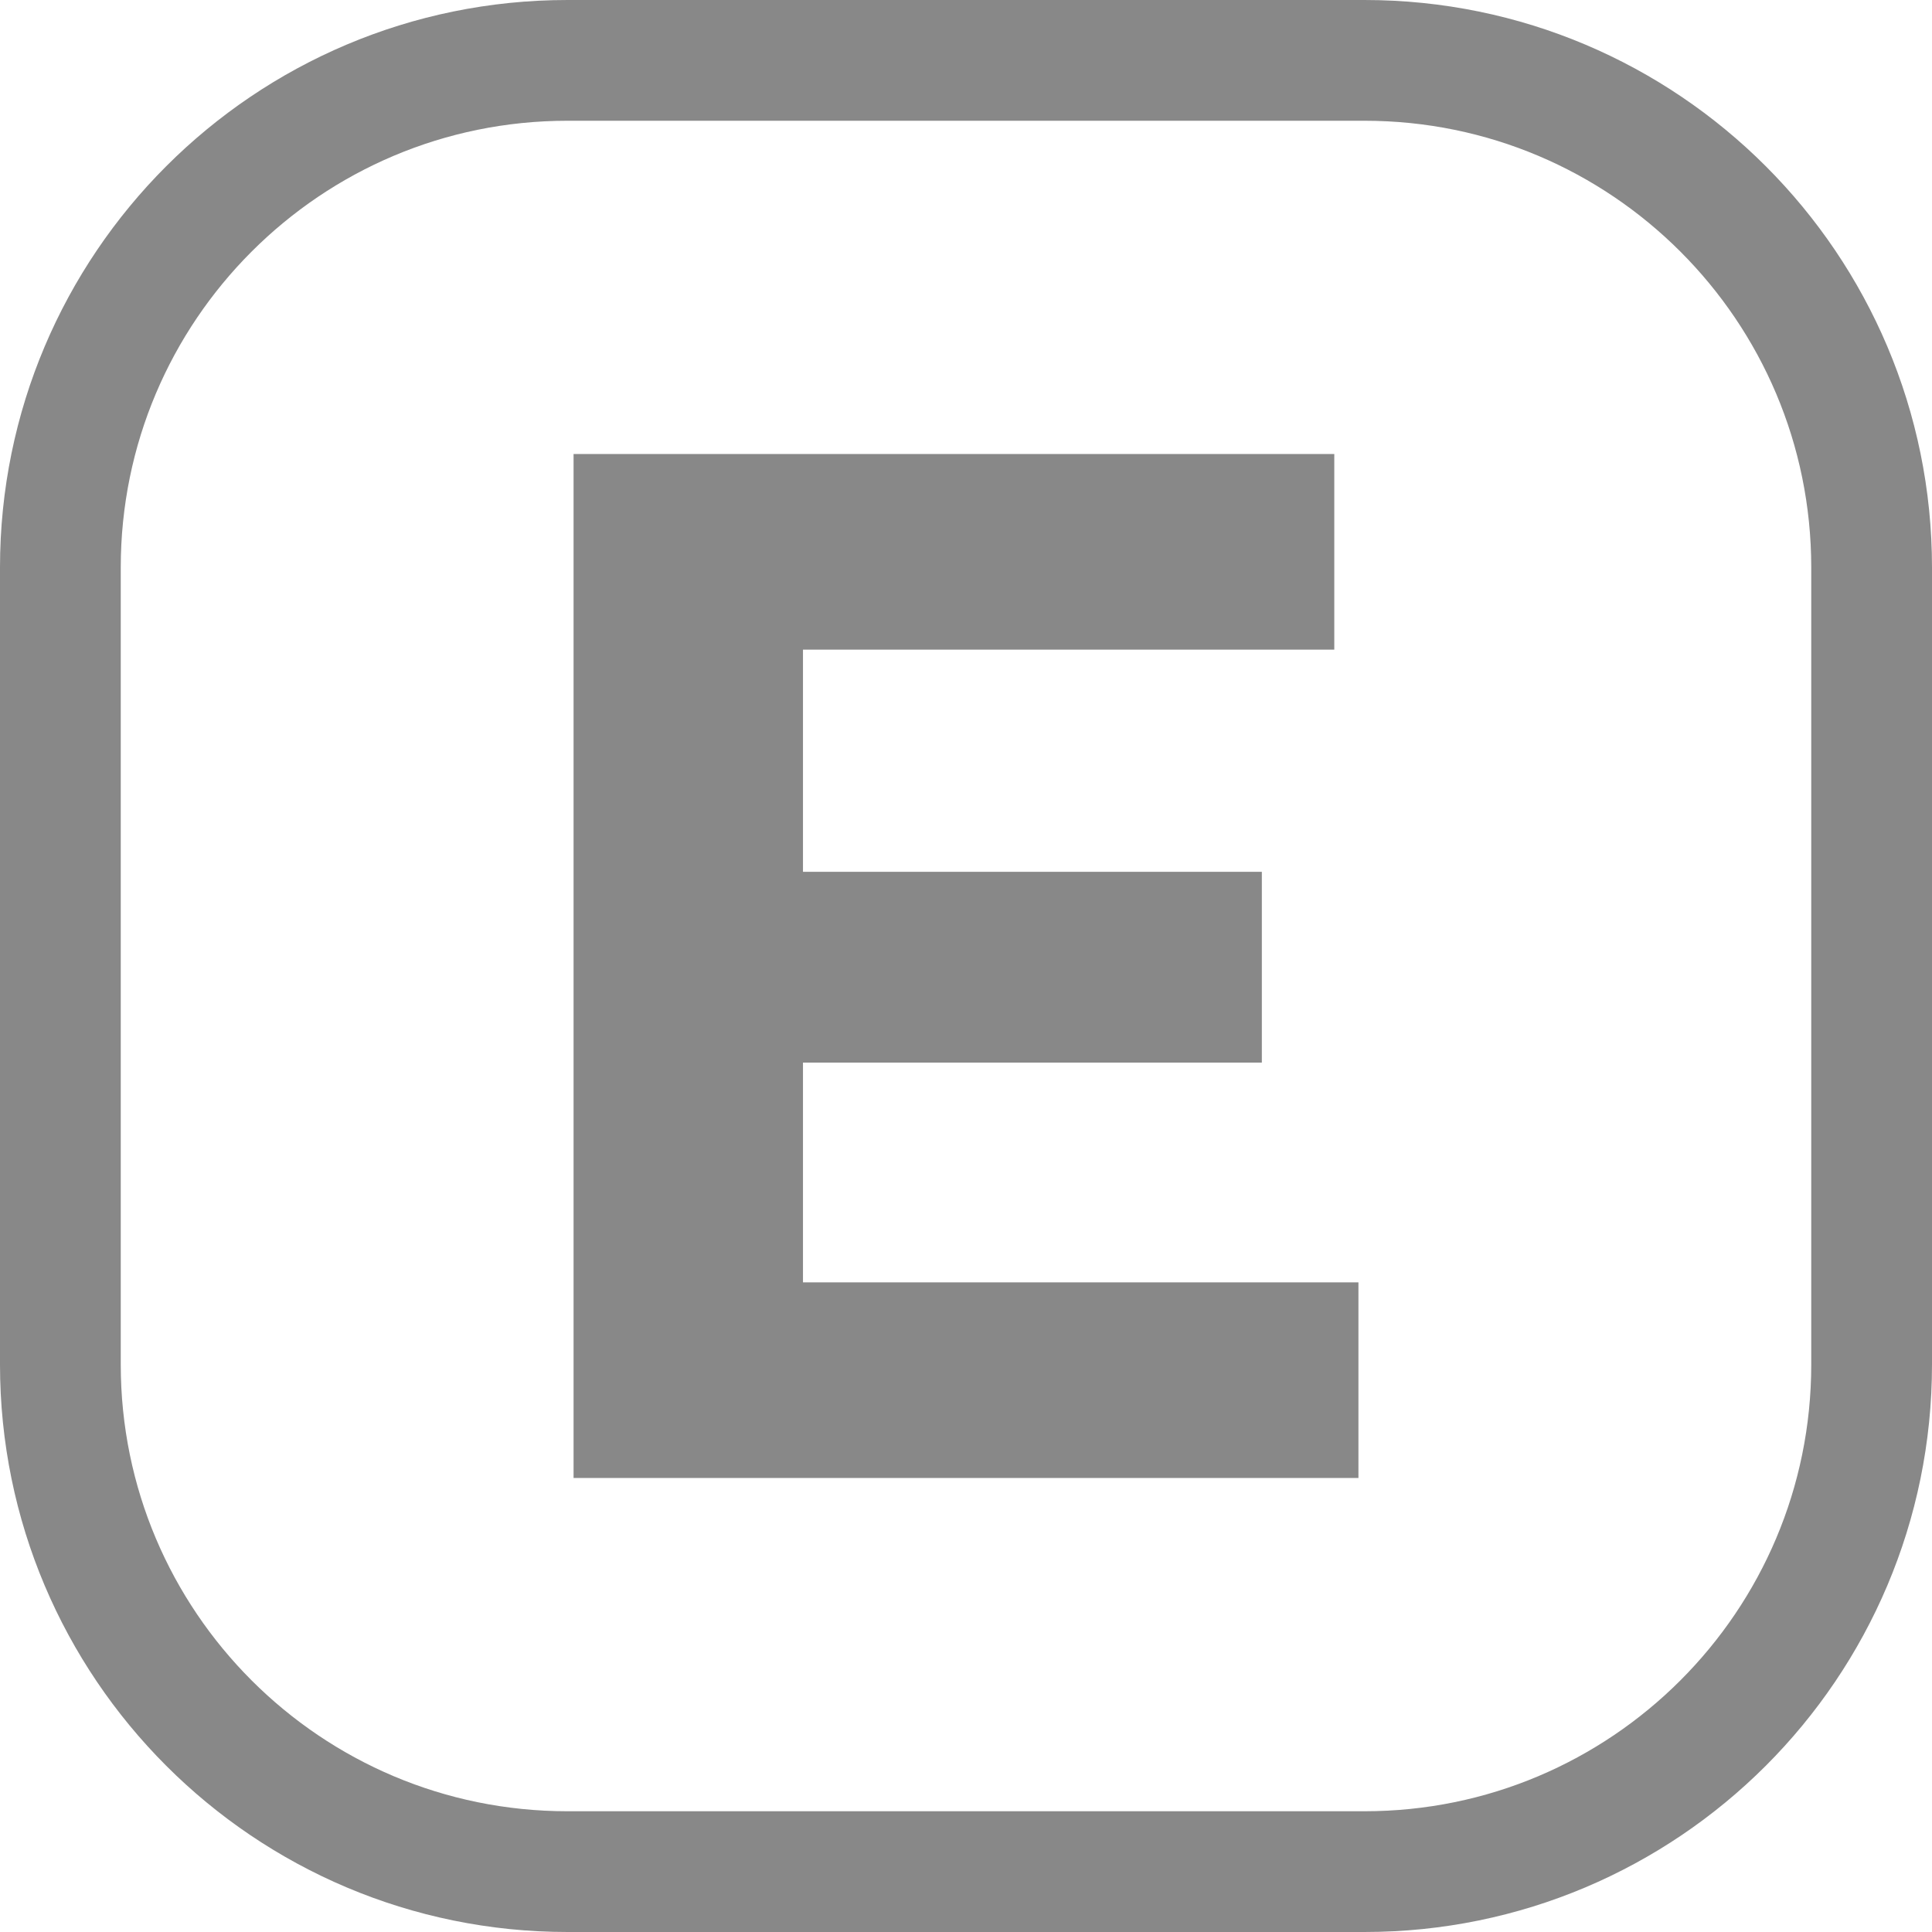
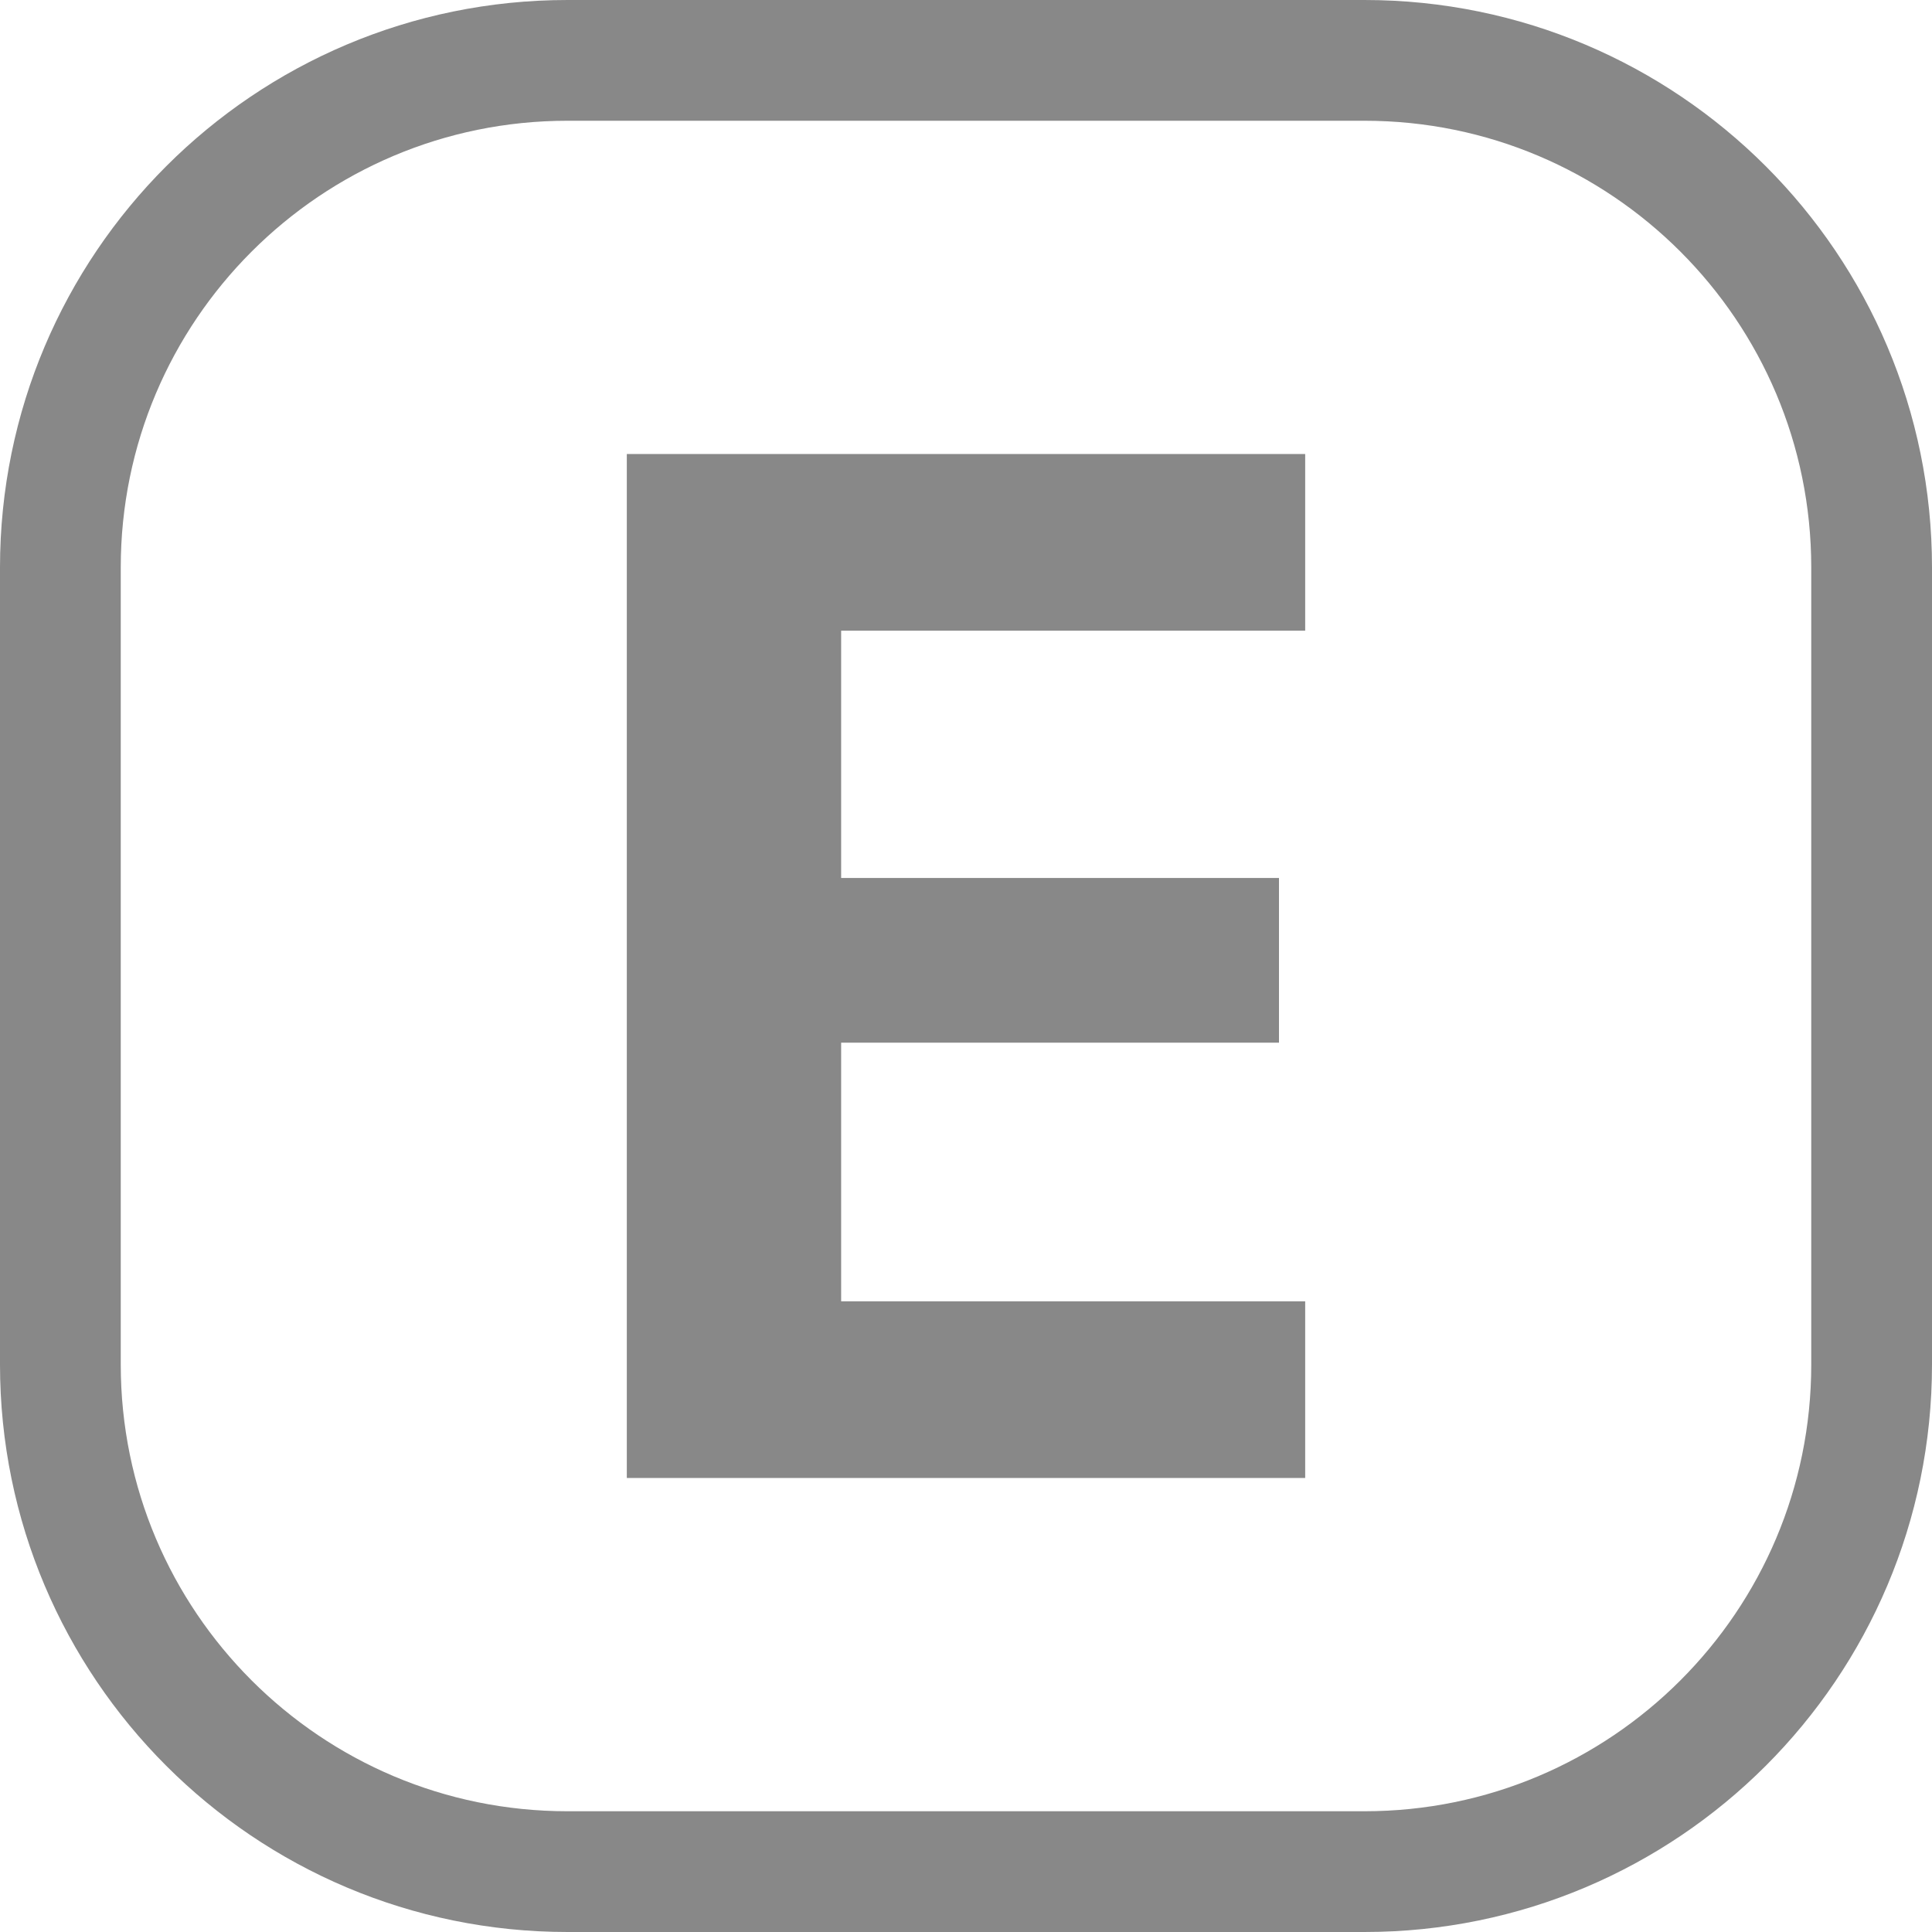
<svg xmlns="http://www.w3.org/2000/svg" width="16" height="16" viewBox="0 0 16 16">
  <g transform="matrix(1 0 0 -1 0 16)">
    <rect x="0.5" y="0.5" width="15" height="15" rx="4.2" ry="4.2" fill="none" stroke="#888888" stroke-width="1" />
-     <polygon points="4.75,3.76 4.75,12.24 11.05,12.24 11.05,10.62 6.65,10.62 6.65,8.78 10.45,8.78 10.45,7.2 6.65,7.2 6.65,5.38 11.25,5.38 11.25,3.76" fill="#888888" />
+     <path d="M5.191 3.76L5.191 12.24L10.809 12.24L10.809 10.777L6.966 10.777L6.966 8.729L10.592 8.729L10.592 7.365L6.966 7.365L6.966 5.223L10.809 5.223L10.809 3.76Z" fill="#888888" />
  </g>
</svg>
